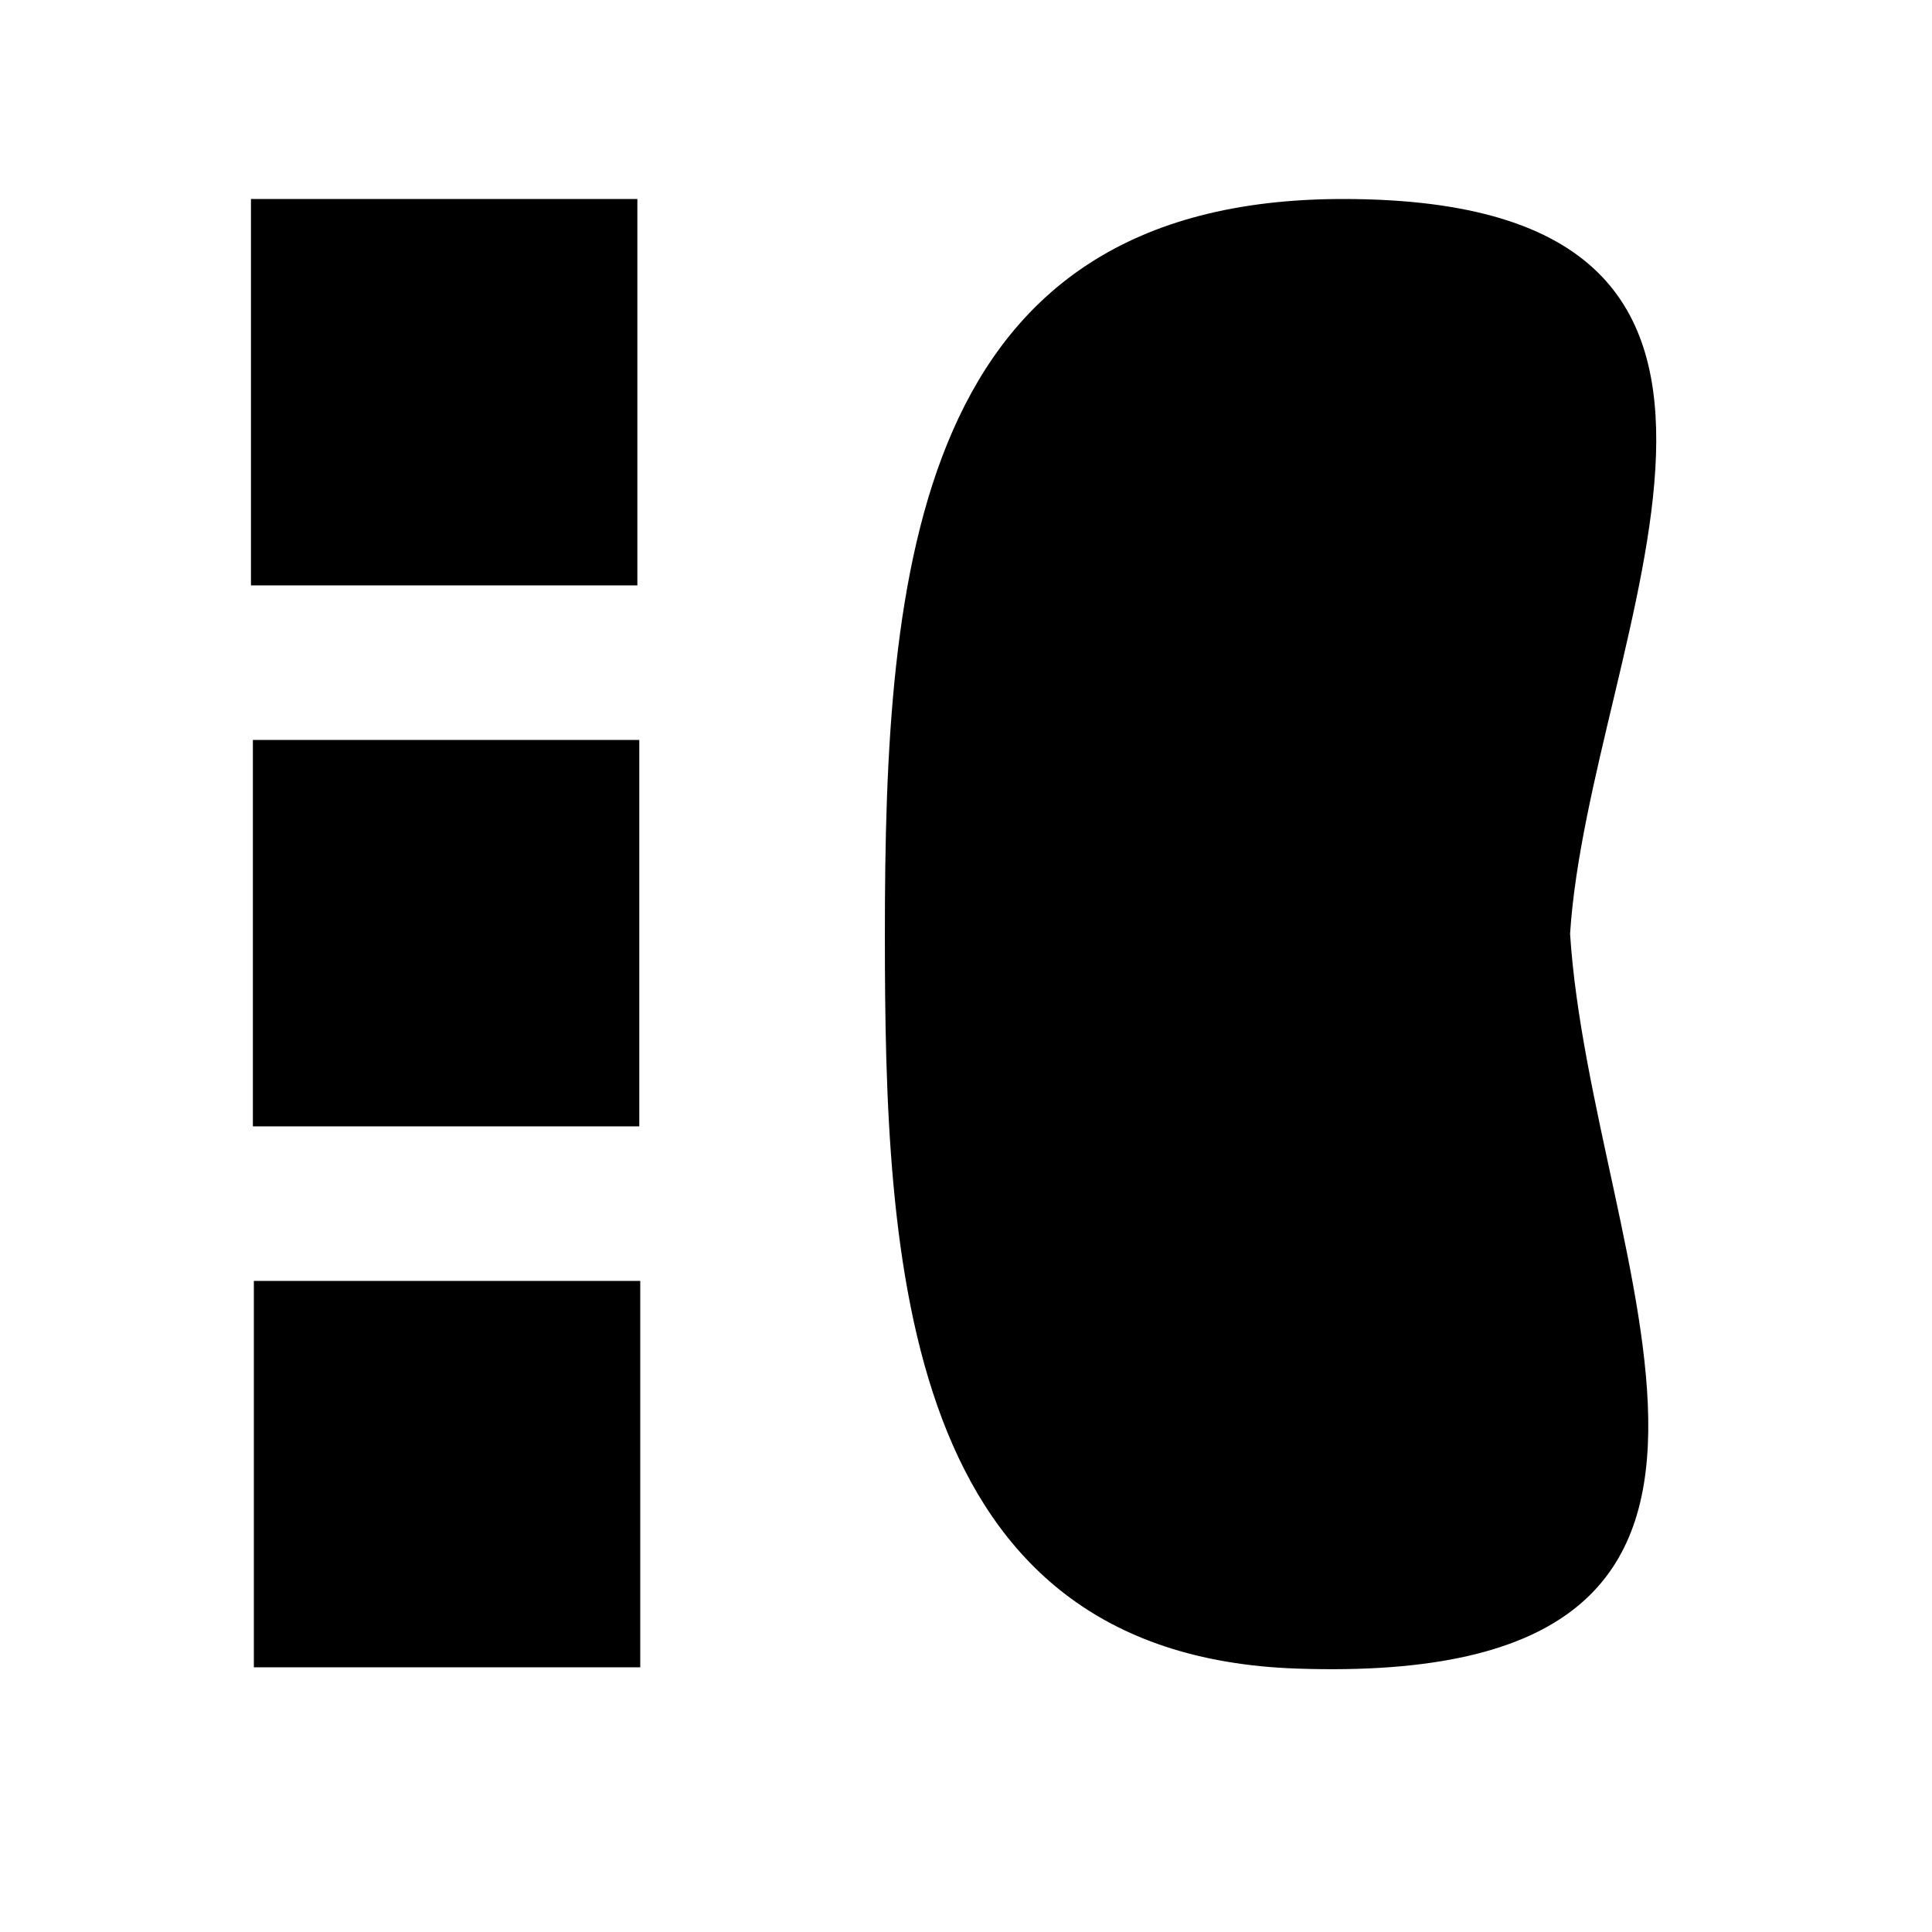
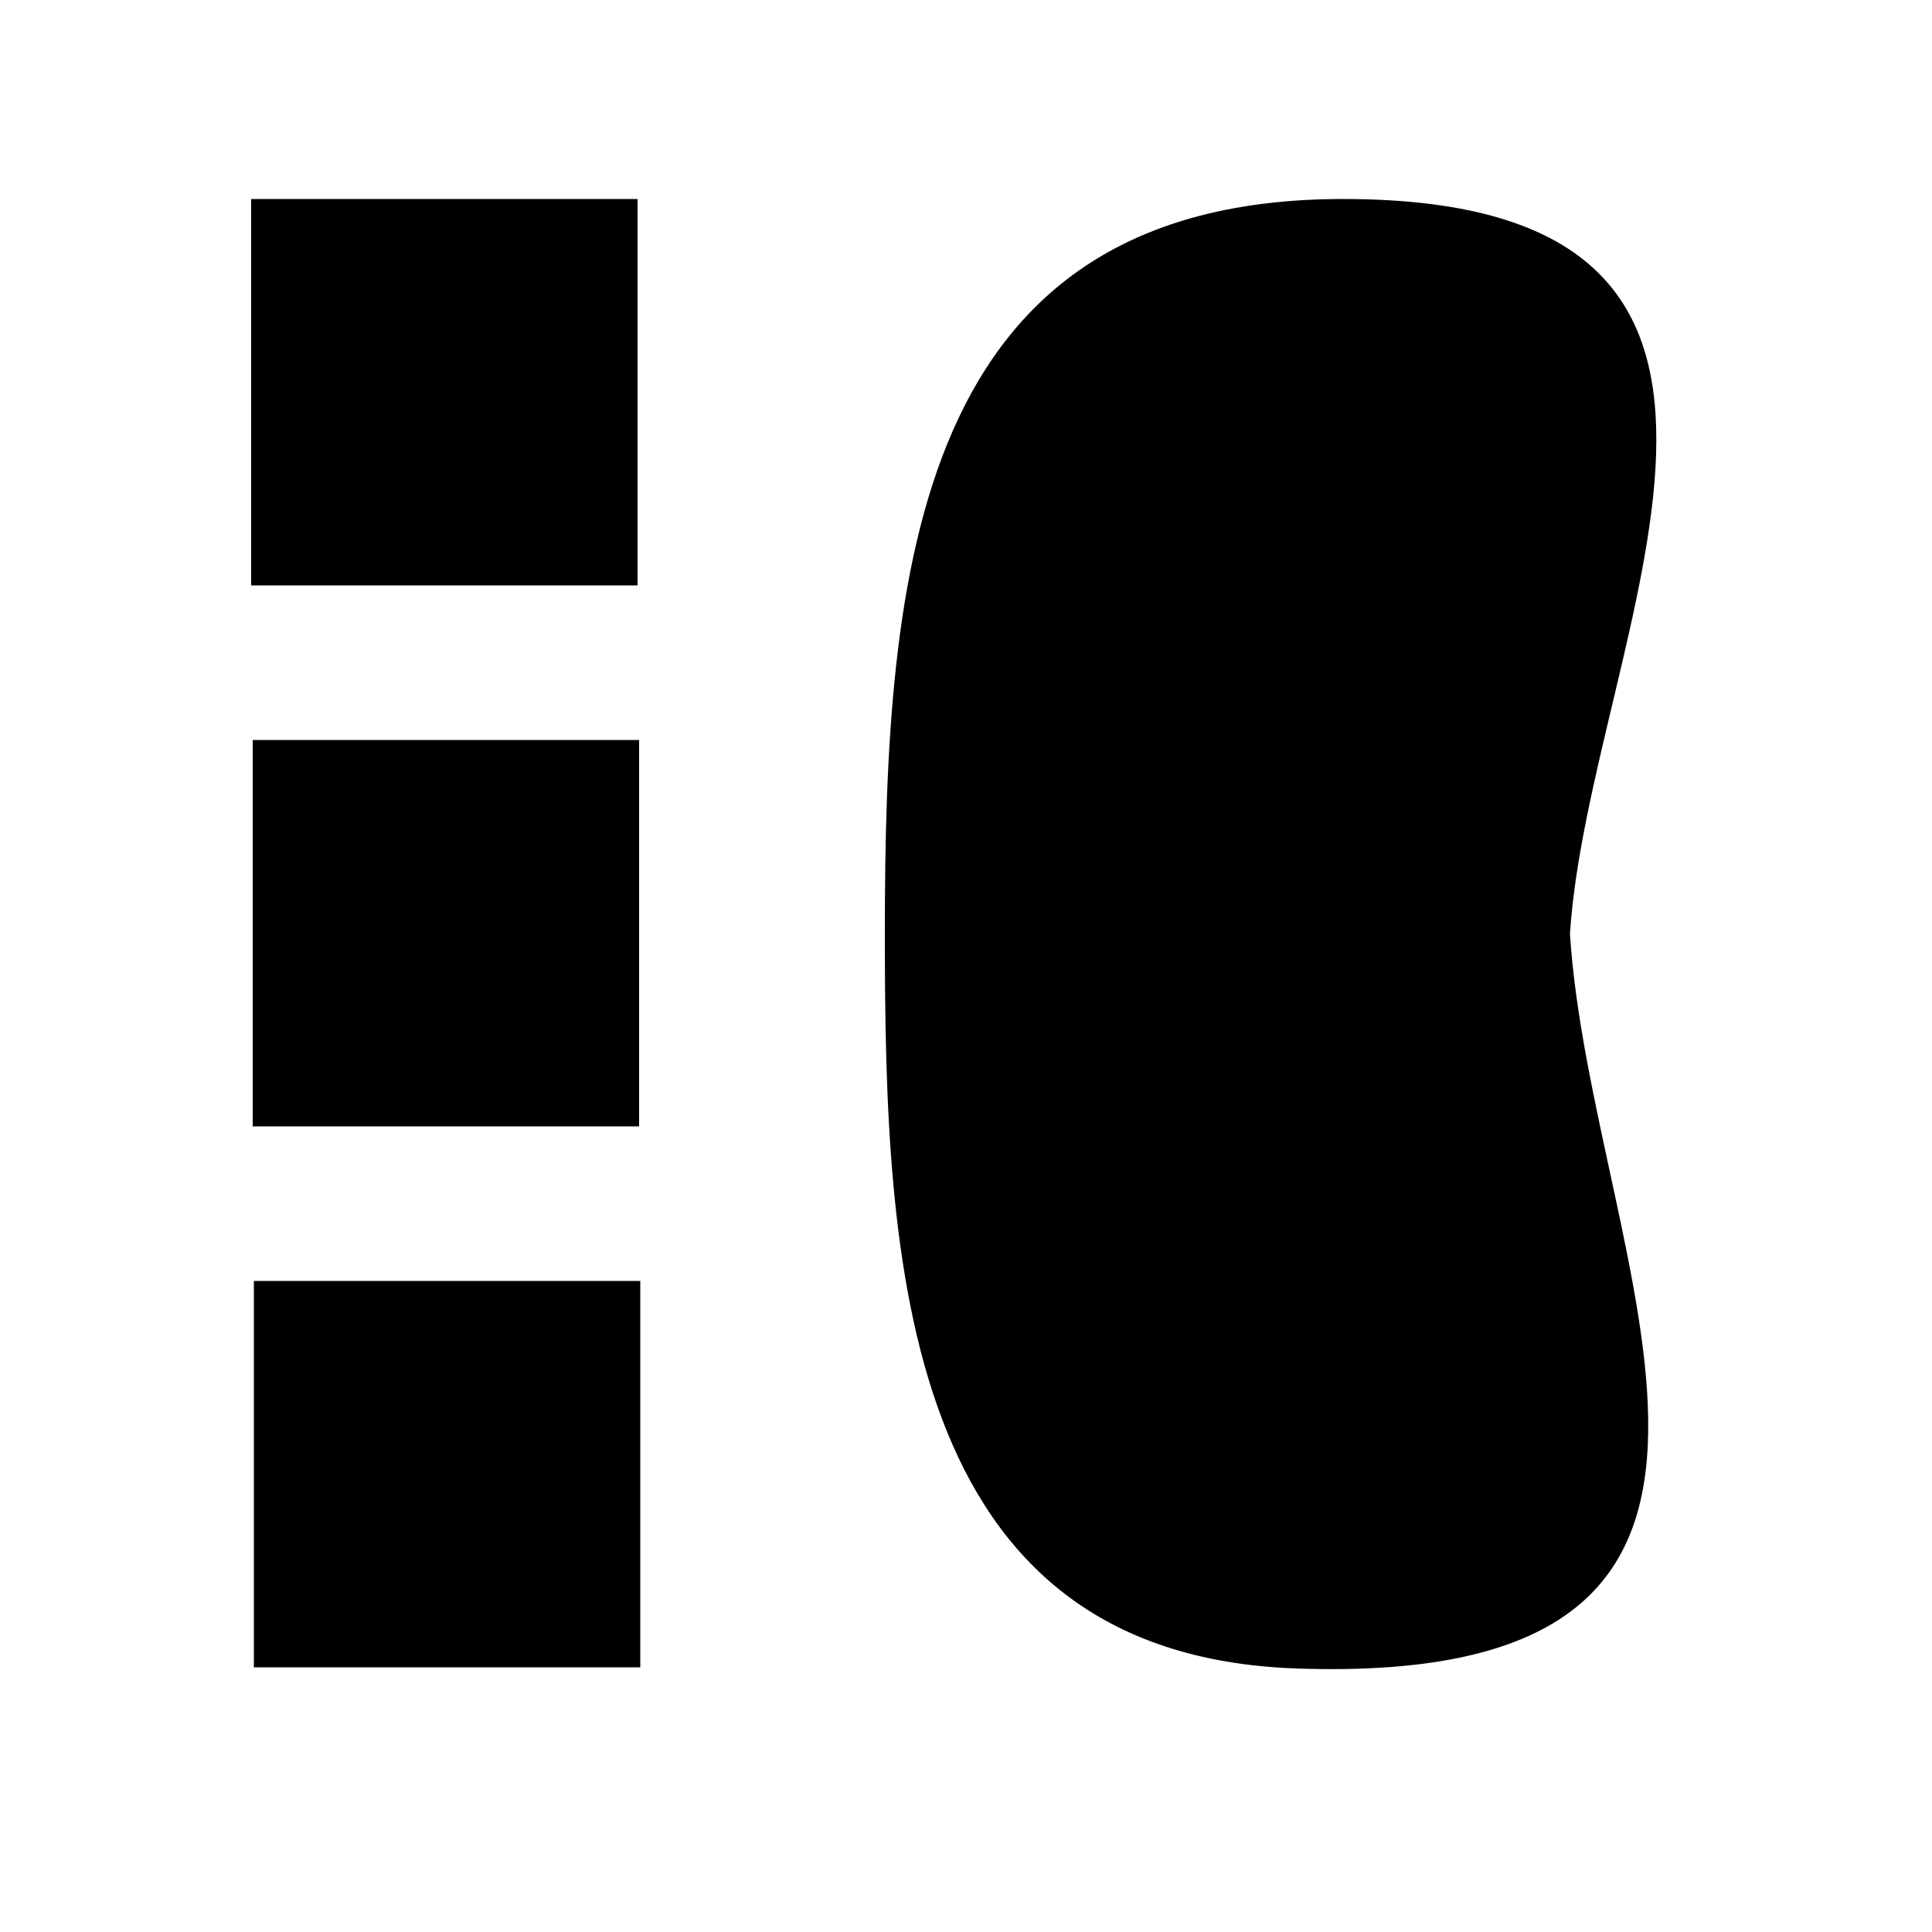
- <svg xmlns="http://www.w3.org/2000/svg" enable-background="new 0 0 500 500" height="500" viewBox="0 0 500 500" width="500">
-   <path d="m64.948 51.5h100v100h-100z" />
-   <path d="m65.448 191.5h100v100h-100z" />
-   <path d="m65.698 331.5h100v100h-100z" />
-   <path d="m406.334 241.663c4.929-76.658 73.935-190.163-58.733-190.163-111.138 0-118.596 96.192-118.596 190.163 0 84.969 4.044 186.586 106.526 190.163 142.872 4.987 76.281-104.974 70.803-190.163z" />
+ <svg xmlns="http://www.w3.org/2000/svg" height="500" width="500">
+   <path d="M65 51.5h100v100H65zM65.4 191.5h100v100h-100zM65.7 331.5h100v100h-100zM406.3 241.7c5-76.7 74-190.2-58.7-190.2-111.1 0-118.6 96.2-118.6 190.2 0 85 4 186.5 106.5 190.1 142.9 5 76.3-105 70.8-190.1z" />
</svg>
